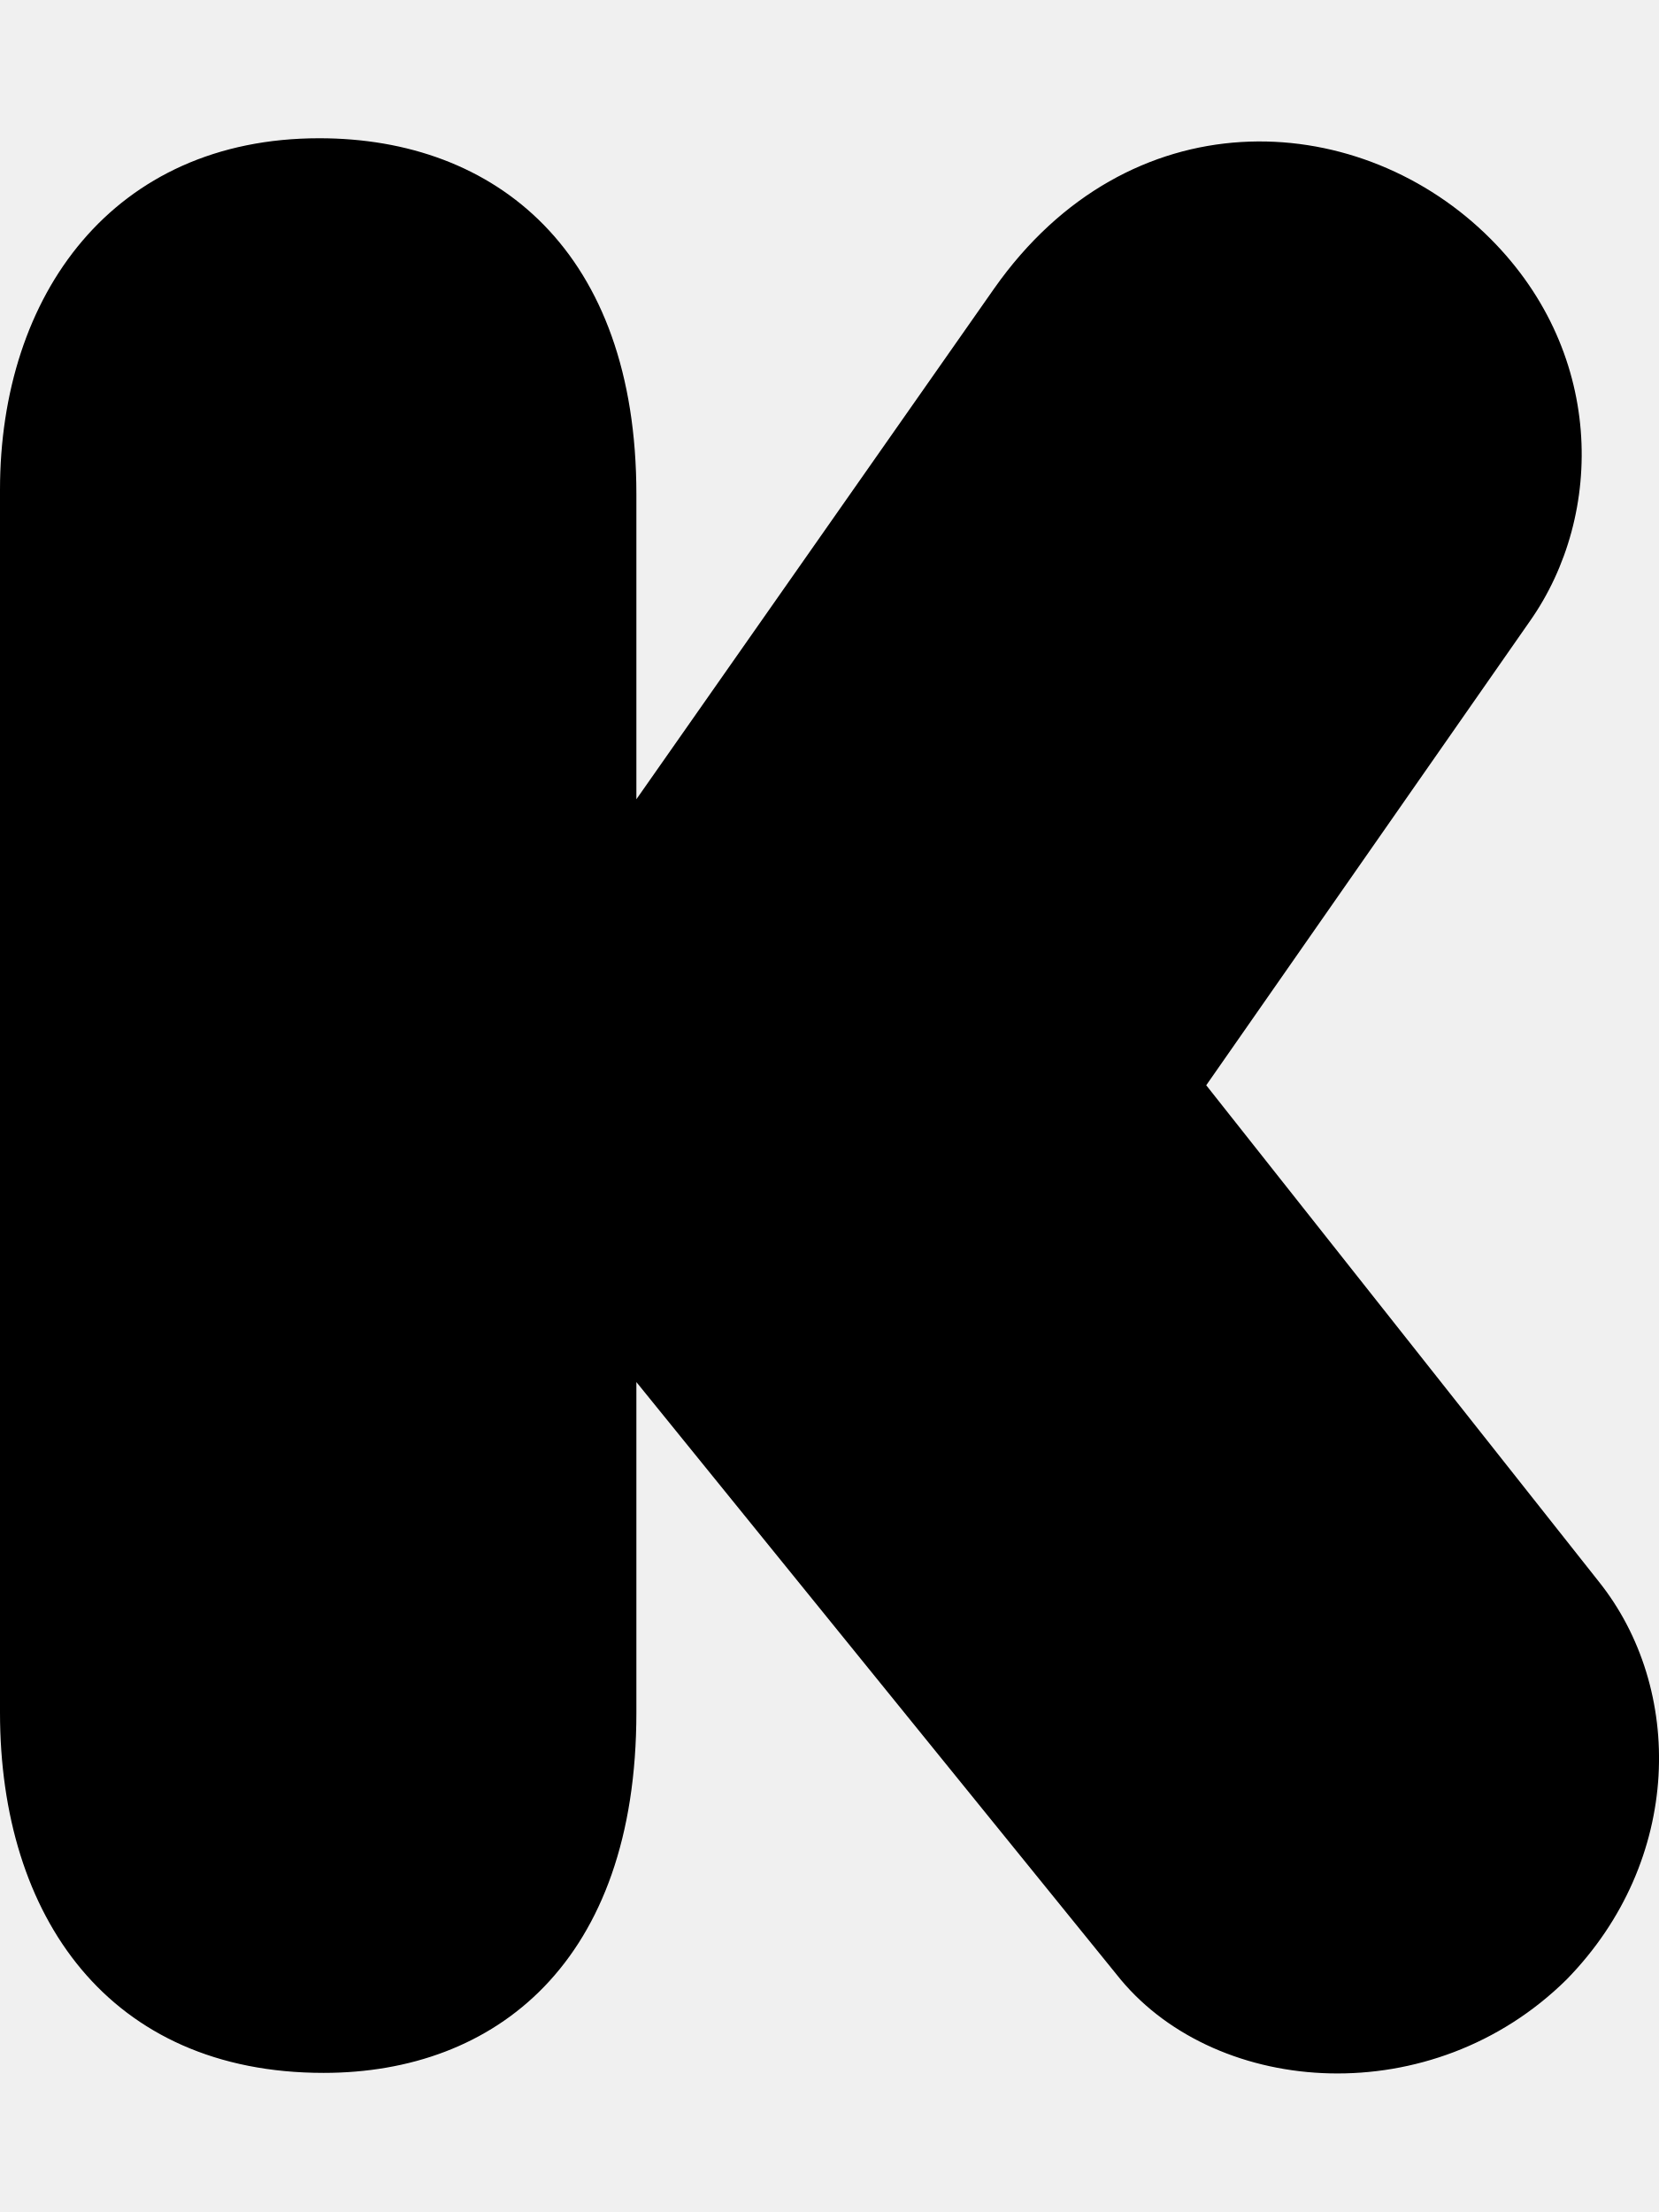
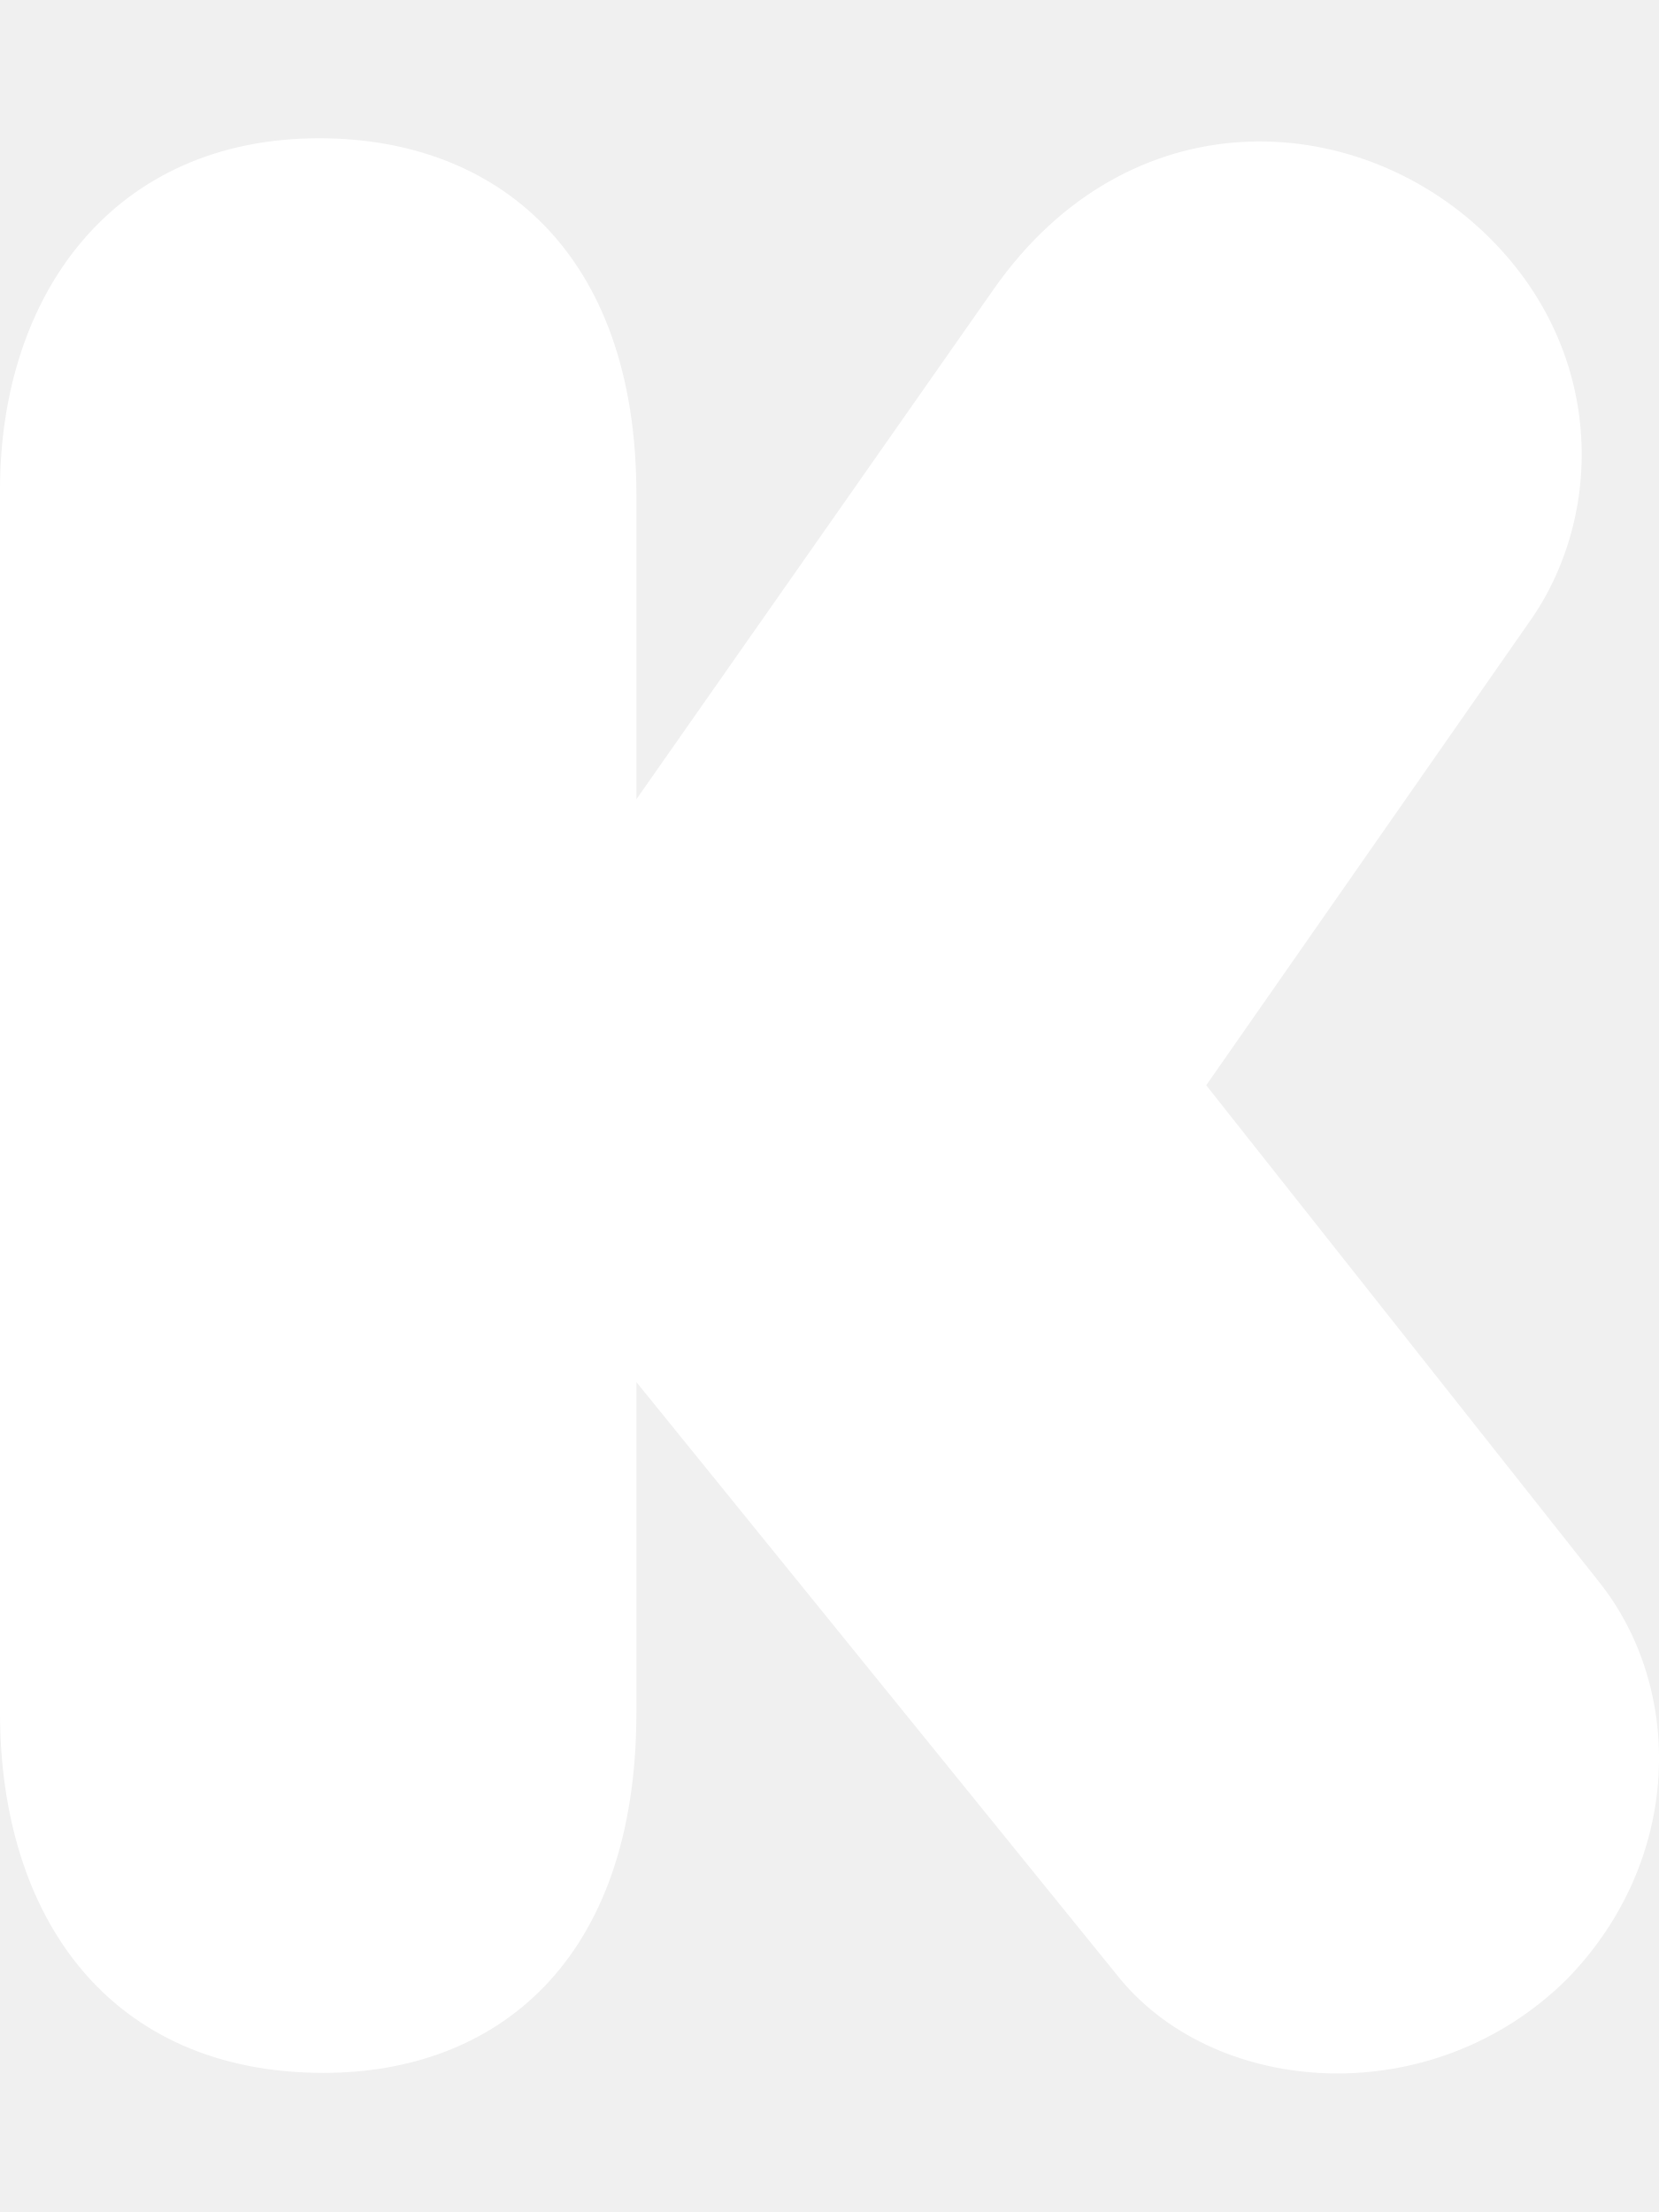
<svg xmlns="http://www.w3.org/2000/svg" height="1.5em" viewBox="0 0 384 512">
+   <style>svg{fill:#ffffff}</style>
  <path d="M147.3 114.4c0-56.2-32.5-82.4-73.4-82.4C26.2 32 0 68.2 0 113.4v283c0 47.3 25.3 83.4 74.9 83.4 39.8 0 72.4-25.6 72.4-83.4v-76.5l112.1 138.3c22.7 27.2 72.1 30.7 103.2 0 27-27.6 27.3-67.4 7.4-92.2l-90.8-114.8 74.9-107.4c17.4-24.7 17.5-63.1-10.4-89.8-30.3-29-82.4-31.6-113.6 12.8L147.3 185v-70.6z" />
</svg>
